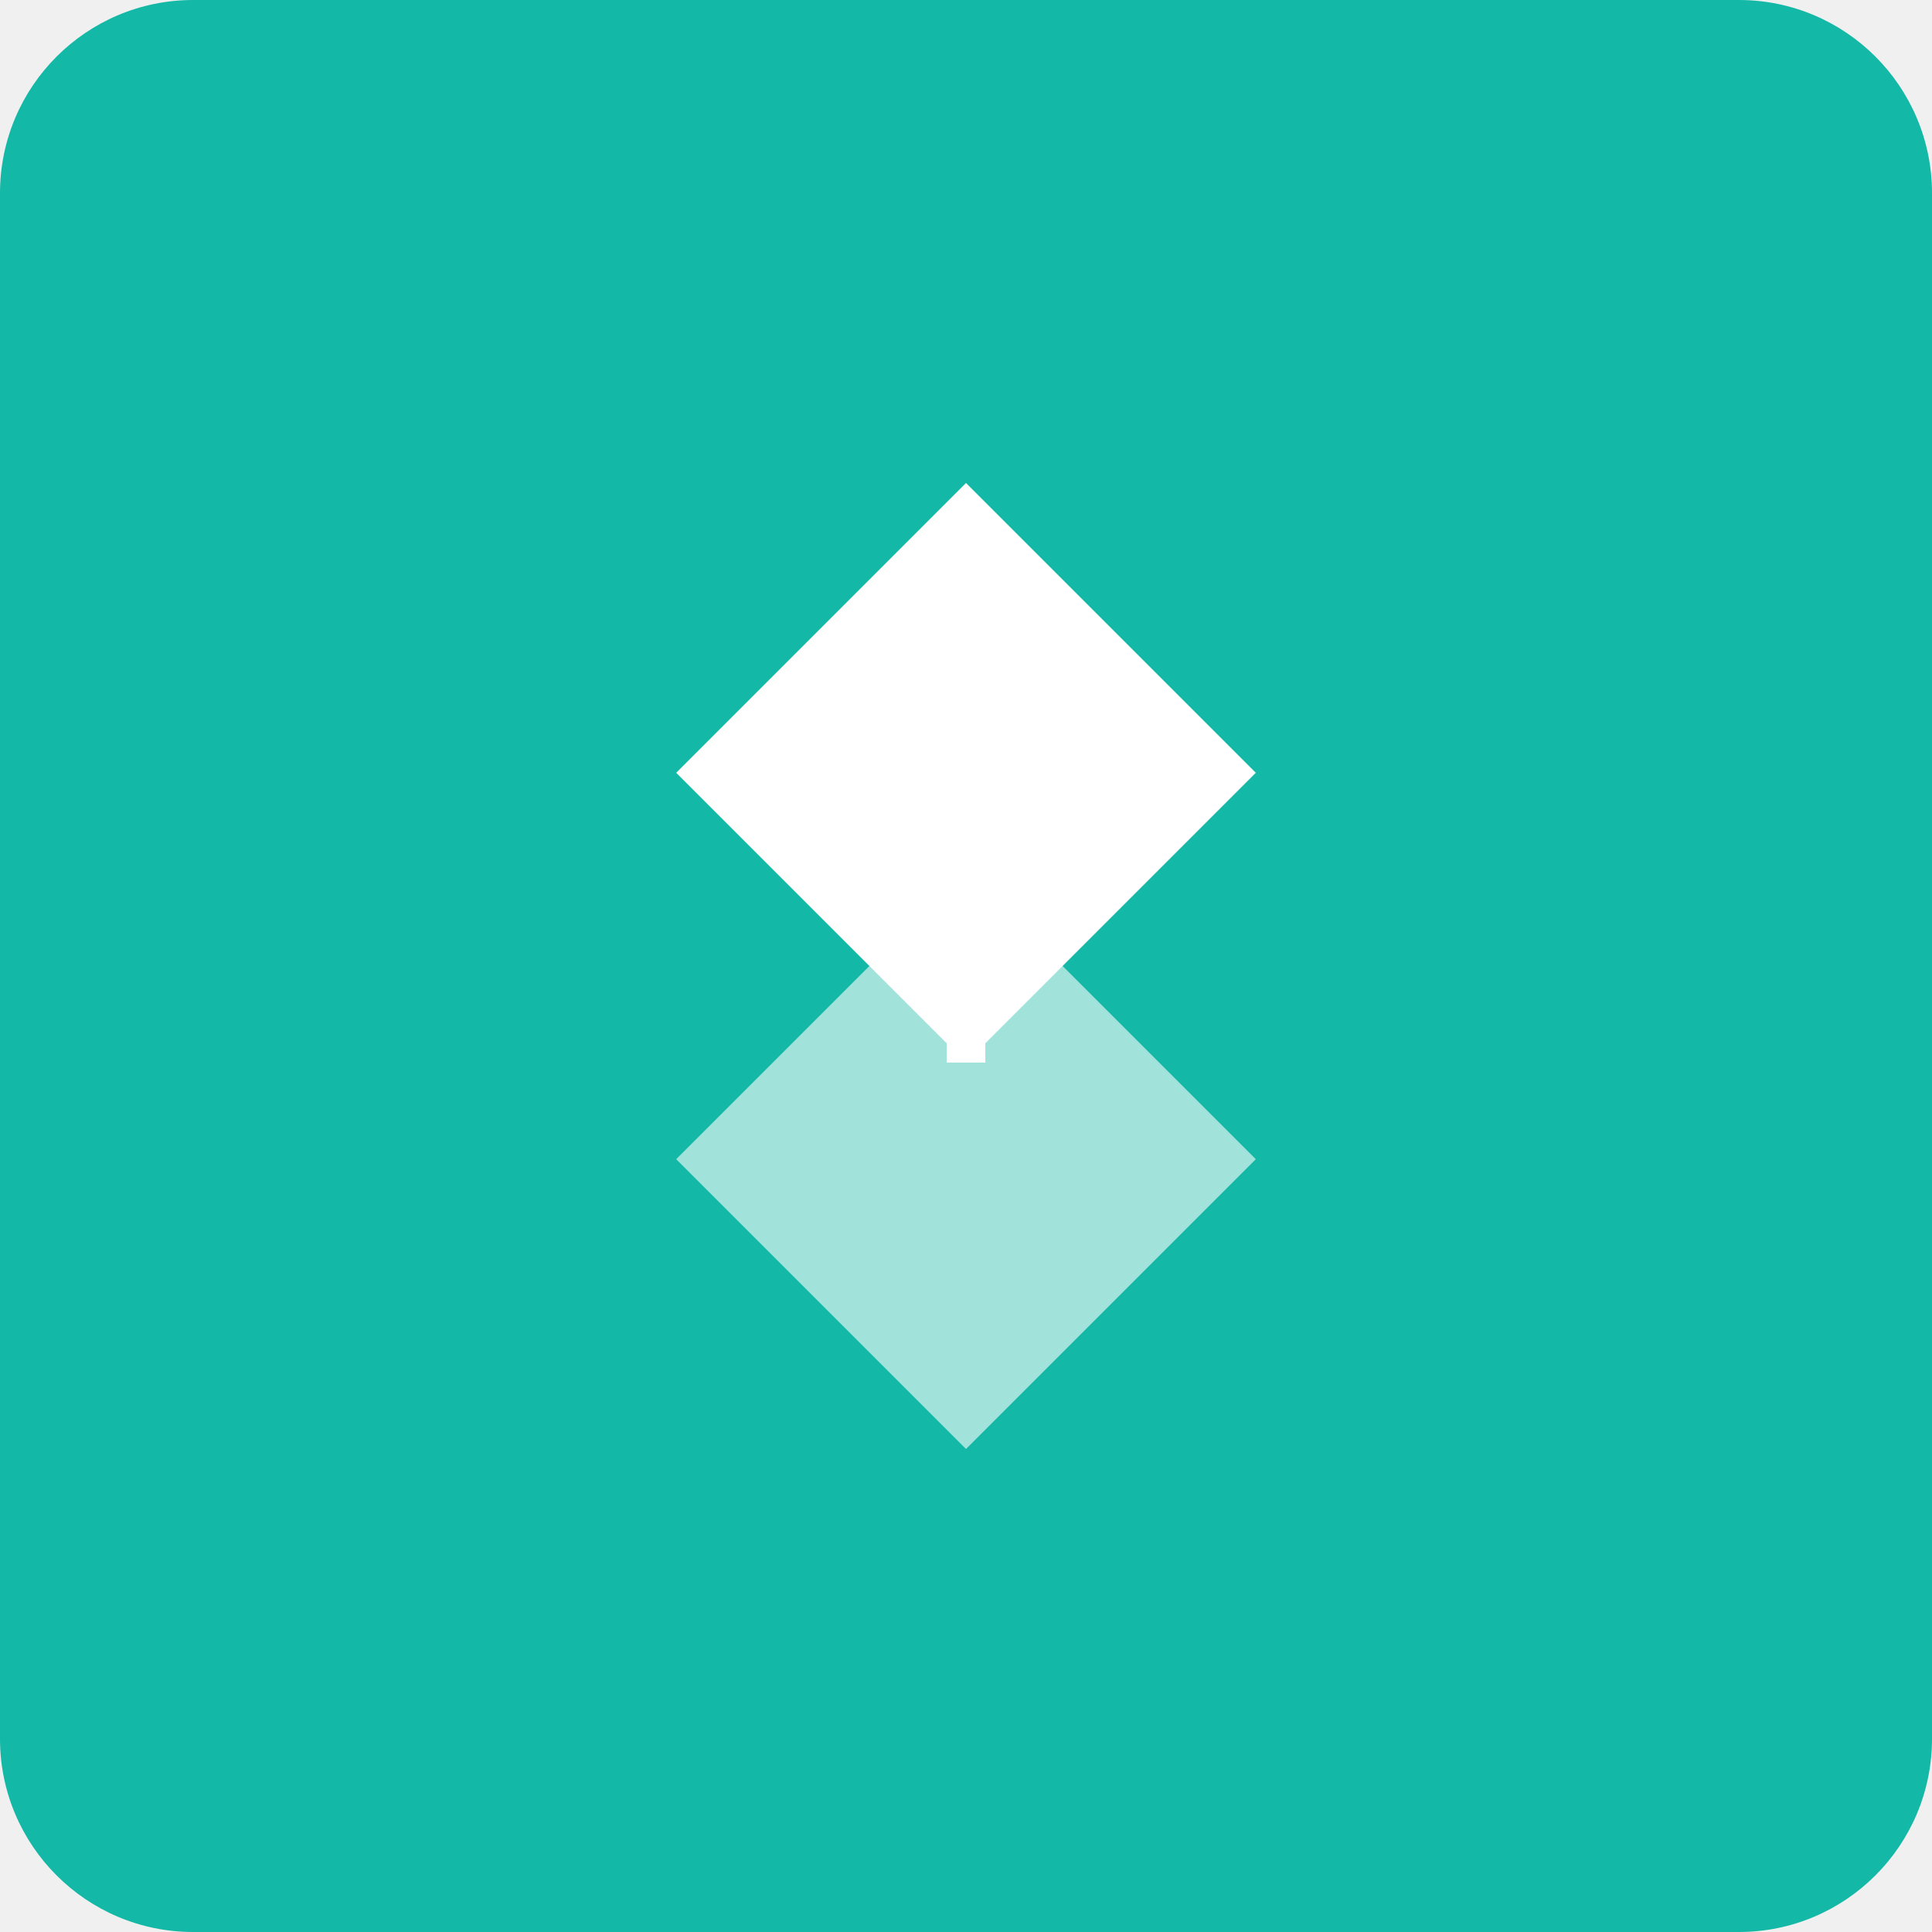
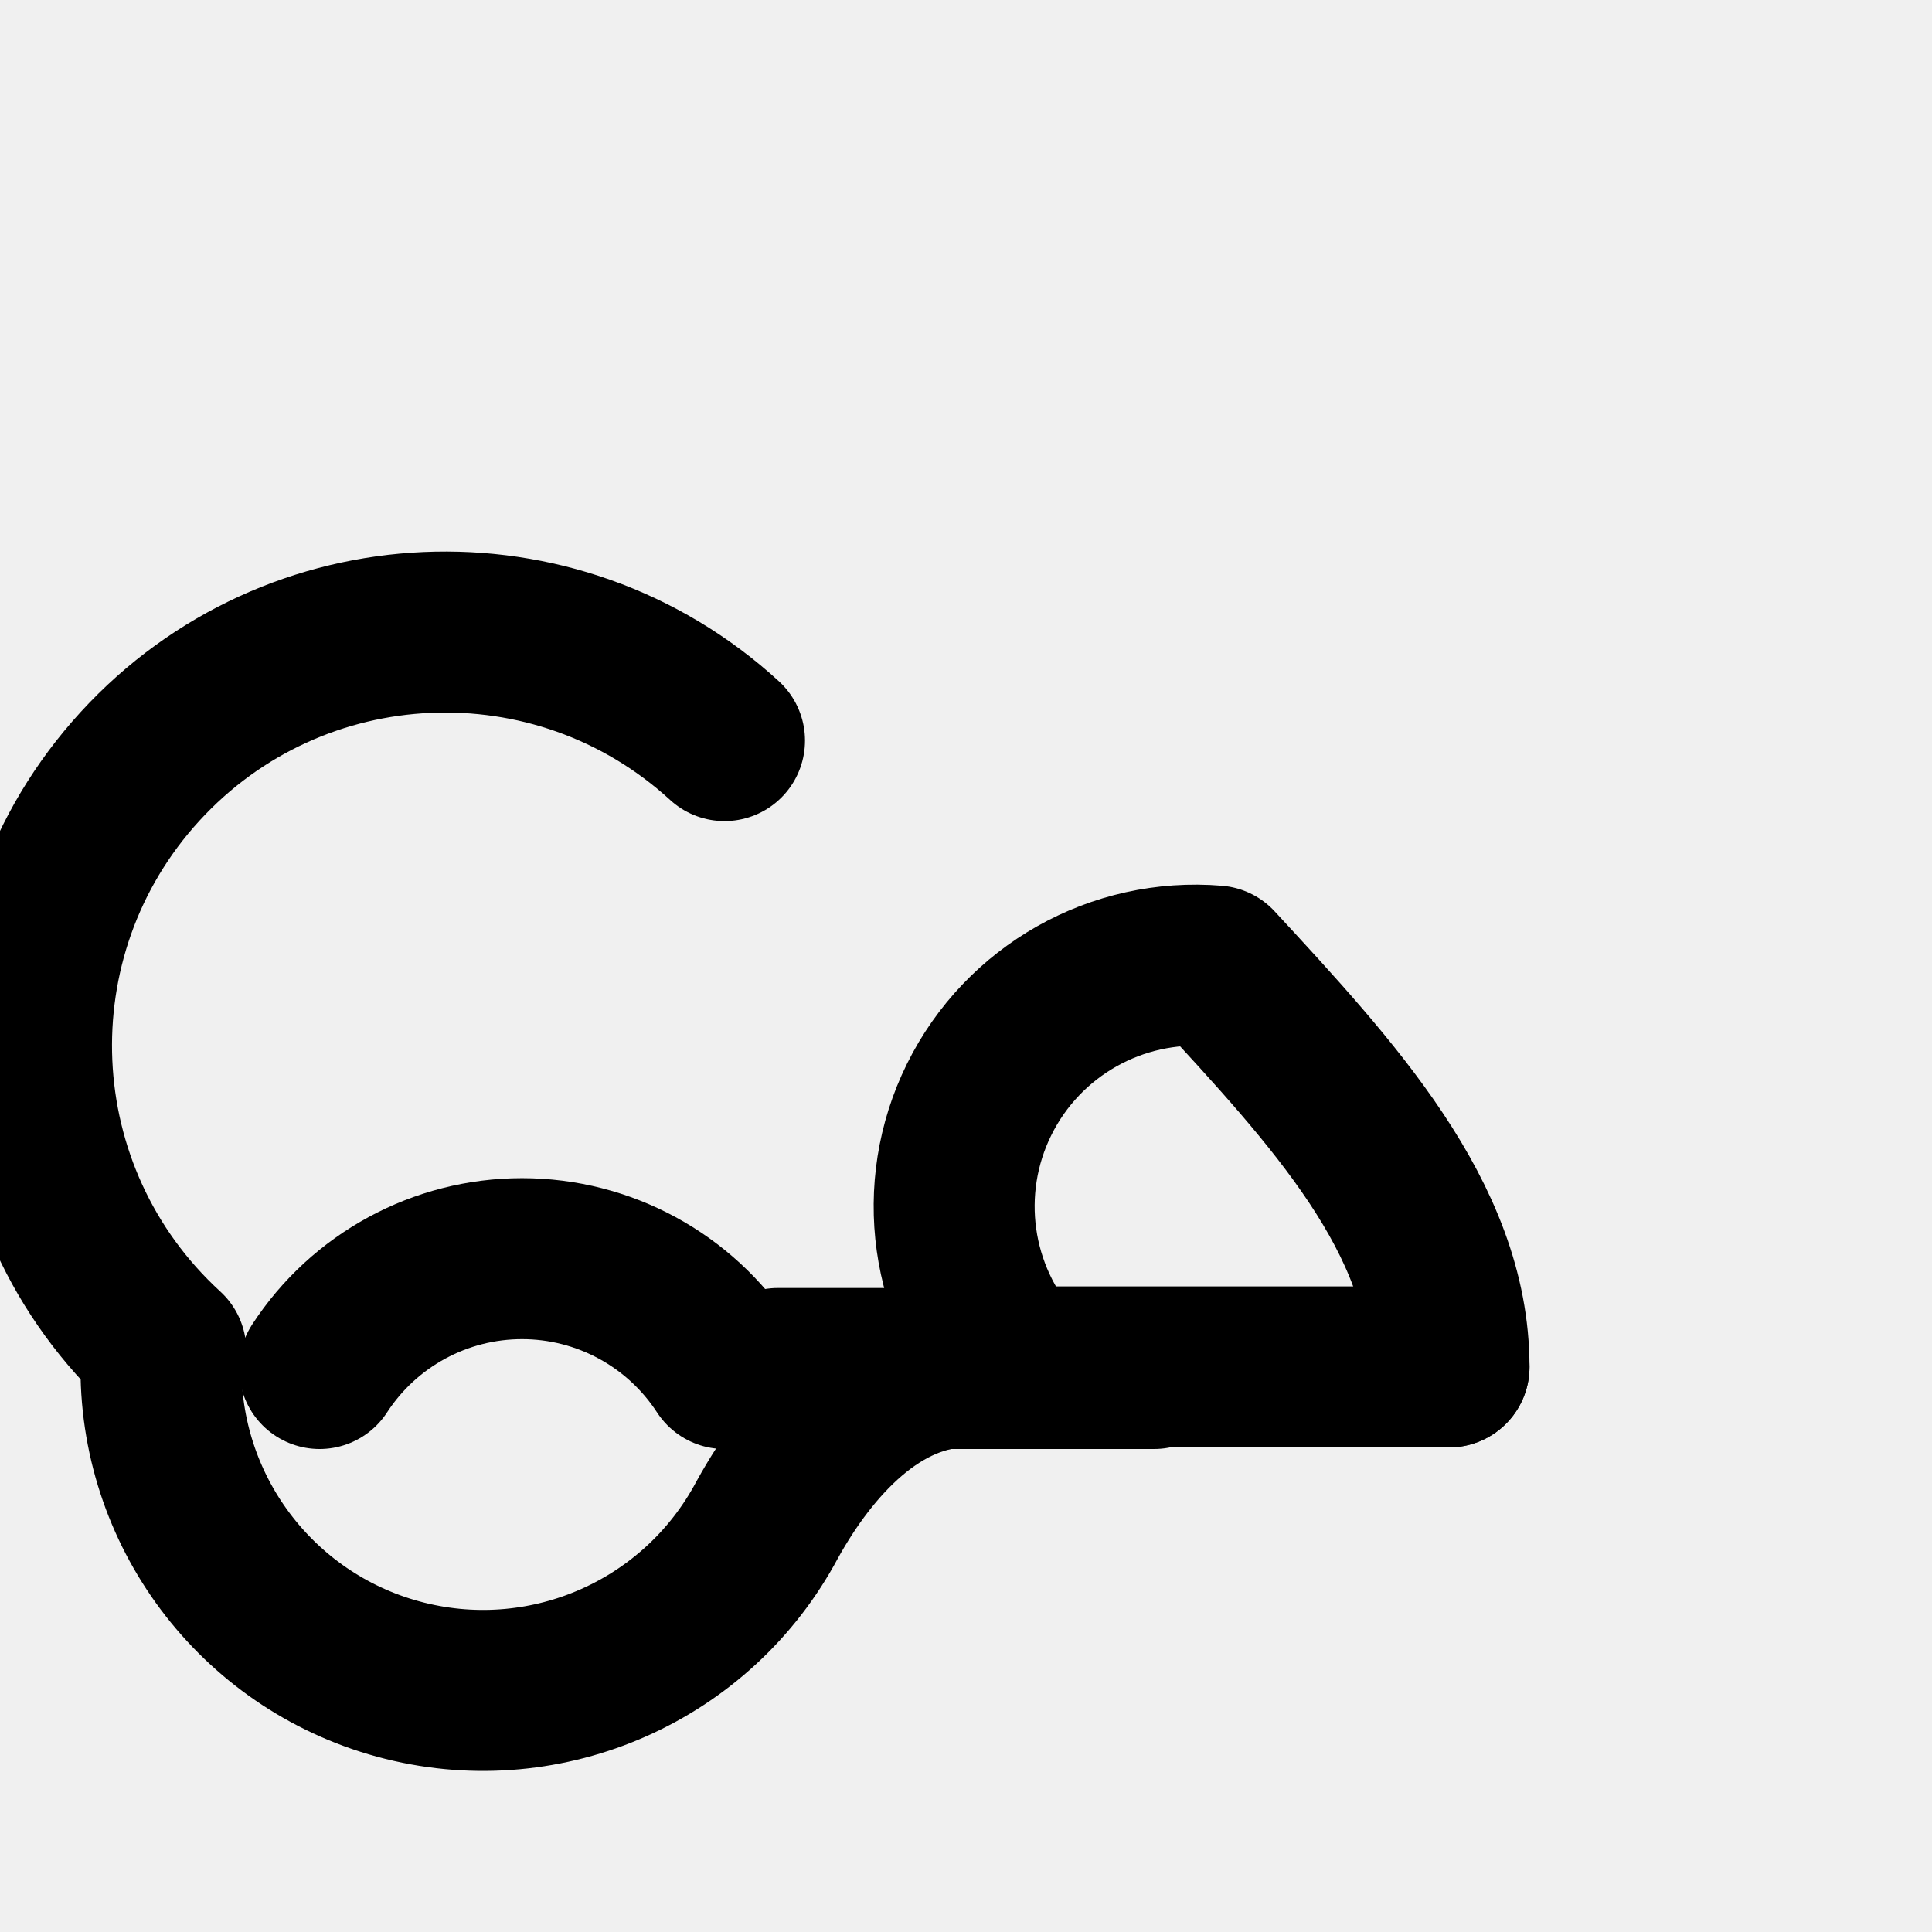
- <svg xmlns="http://www.w3.org/2000/svg" viewBox="0 0 200 200" fill="none">
-   <rect width="200" height="200" rx="20" fill="#14B8A6" />
-   <path d="M100 50L130 80L100 110L70 80L100 50Z" fill="white" />
-   <path d="M100 90L130 120L100 150L70 120L100 90Z" fill="white" opacity="0.6" />
-   <line x1="100" y1="110" x2="100" y2="90" stroke="white" stroke-width="4" />
+ <svg xmlns="http://www.w3.org/2000/svg" viewBox="0 0 24 24" fill="none" stroke="currentColor" stroke-width="2" stroke-linecap="round" stroke-linejoin="round" class="lucide lucide-webhook">
+   <path d="M18 16.98h-5.99c-1.1 0-1.95.94-2.48 1.9A4 4 0 0 1 2 17c.01-.07.03-.13.05-.2 0-.01.01-.02.01-.02A4.001 4.001 0 0 1 9 9.2" />
+   <path d="M9.663 17h4.673M12.63 17a2.997 2.997 0 0 1 2.47-5C16.55 13.57 18 15.13 18 16.98" />
+   <path d="M3.97 17a3 3 0 0 1 5.03 0" />
</svg>
